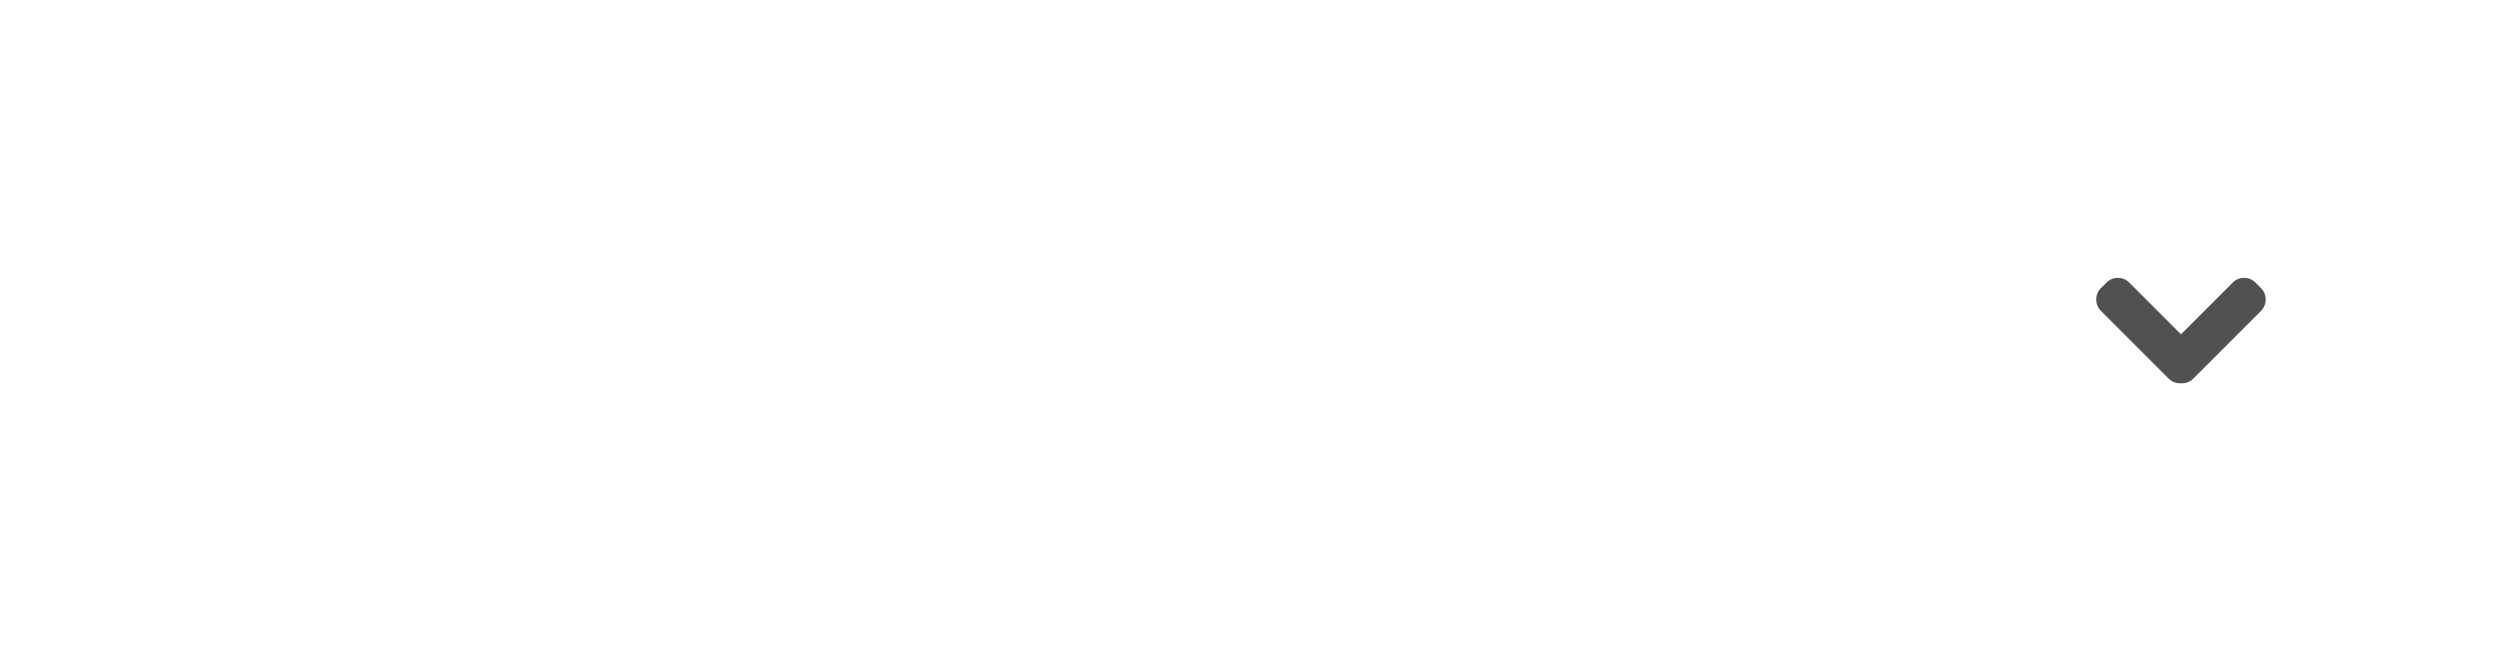
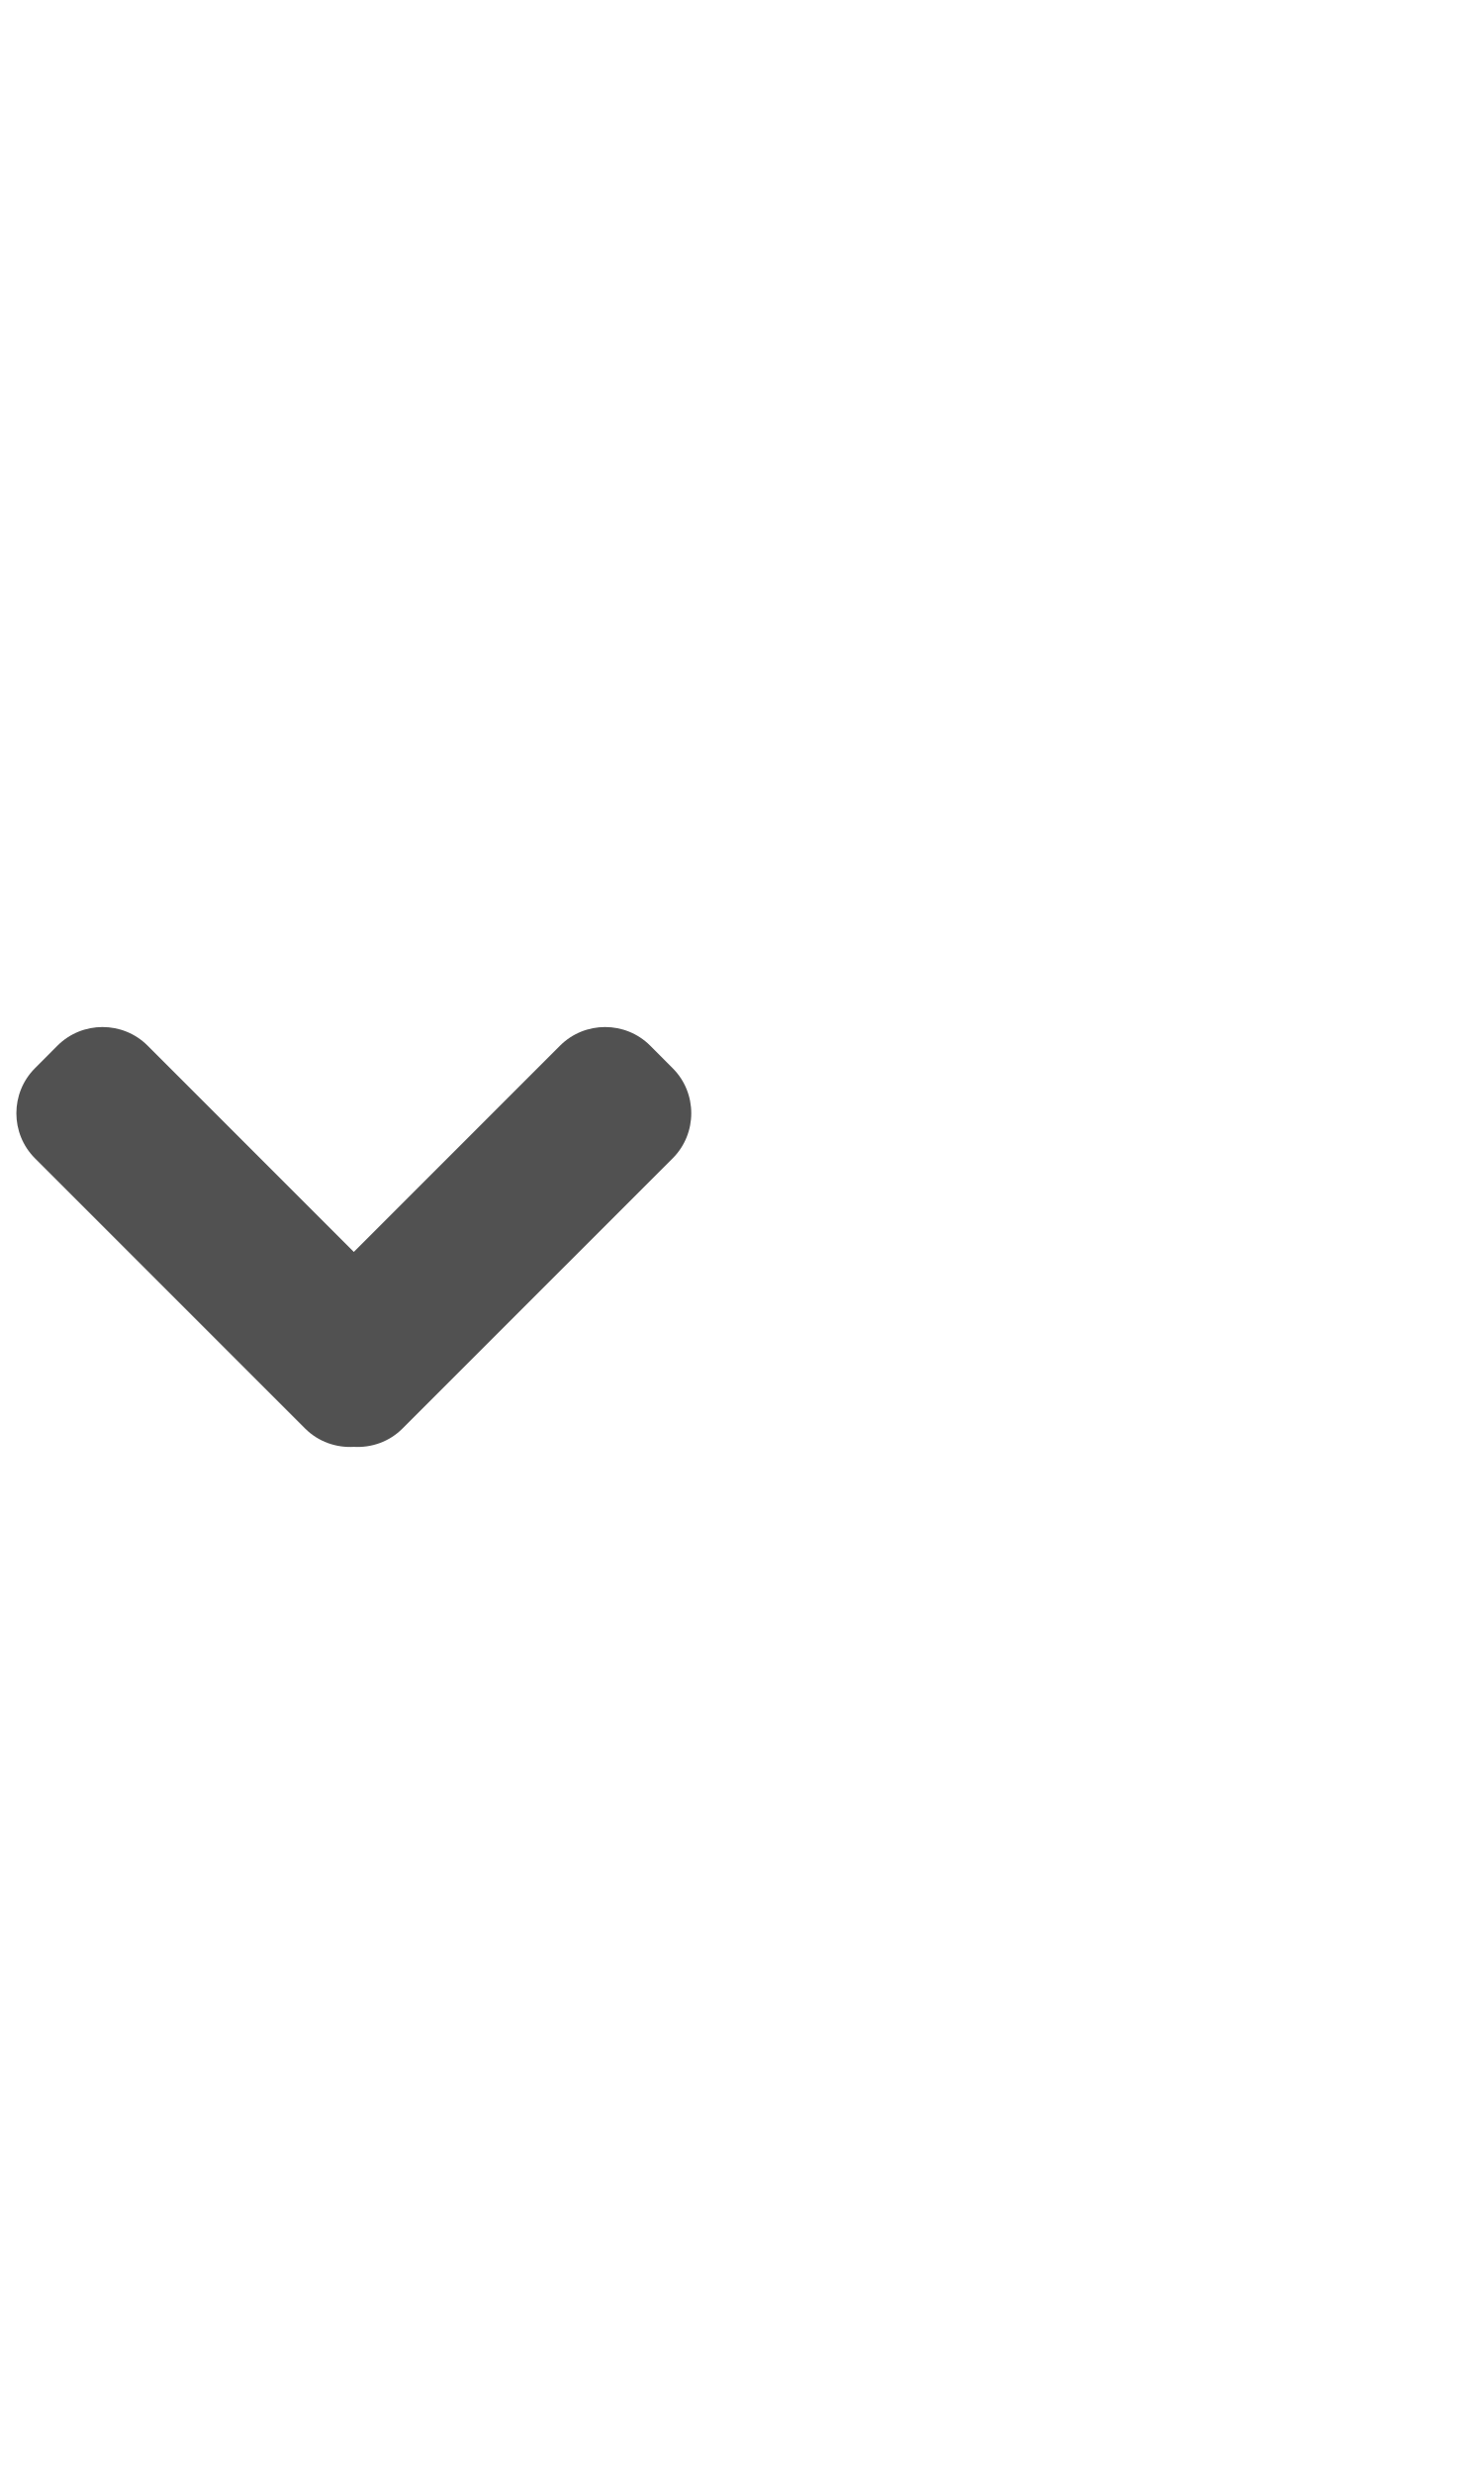
- <svg xmlns="http://www.w3.org/2000/svg" width="121" height="32">
+ <svg xmlns="http://www.w3.org/2000/svg" width="21" height="35">
  <g>
-     <rect fill="none" id="canvas_background" height="34" width="123" y="-1" x="-1" />
+     <rect fill="none" id="canvas_background" height="37" width="23" y="-1" x="-1" />
+     <g display="none" overflow="visible" y="0" x="0" height="100%" width="100%" id="canvasGrid">
+       <rect fill="url(#gridpattern)" stroke-width="0" y="0" x="0" height="100%" width="100%" />
+     </g>
  </g>
  <g>
-     <path stroke="null" id="svg_1" fill="#515151" d="m104.968,18.329l-3.286,-3.286c-0.301,-0.301 -0.301,-0.794 0,-1.095l0.274,-0.275c0.301,-0.301 0.794,-0.301 1.095,0l2.508,2.508l2.508,-2.508c0.301,-0.301 0.794,-0.301 1.095,0l0.274,0.275c0.301,0.301 0.301,0.794 0,1.095l-3.286,3.286c-0.161,0.162 -0.378,0.234 -0.591,0.222c-0.212,0.012 -0.429,-0.06 -0.591,-0.222z" />
+     <path stroke="null" id="svg_5" fill="#515151" d="m4.319,20.211l-3.824,-3.824c-0.351,-0.351 -0.351,-0.924 0,-1.275l0.319,-0.32c0.35,-0.35 0.924,-0.35 1.274,0l2.919,2.919l2.919,-2.919c0.35,-0.35 0.924,-0.35 1.274,0l0.319,0.32c0.351,0.35 0.351,0.924 0,1.275l-3.825,3.824c-0.188,0.188 -0.44,0.272 -0.687,0.258c-0.247,0.014 -0.499,-0.07 -0.688,-0.258z" />
+     <g id="svg_6" />
  </g>
</svg>
